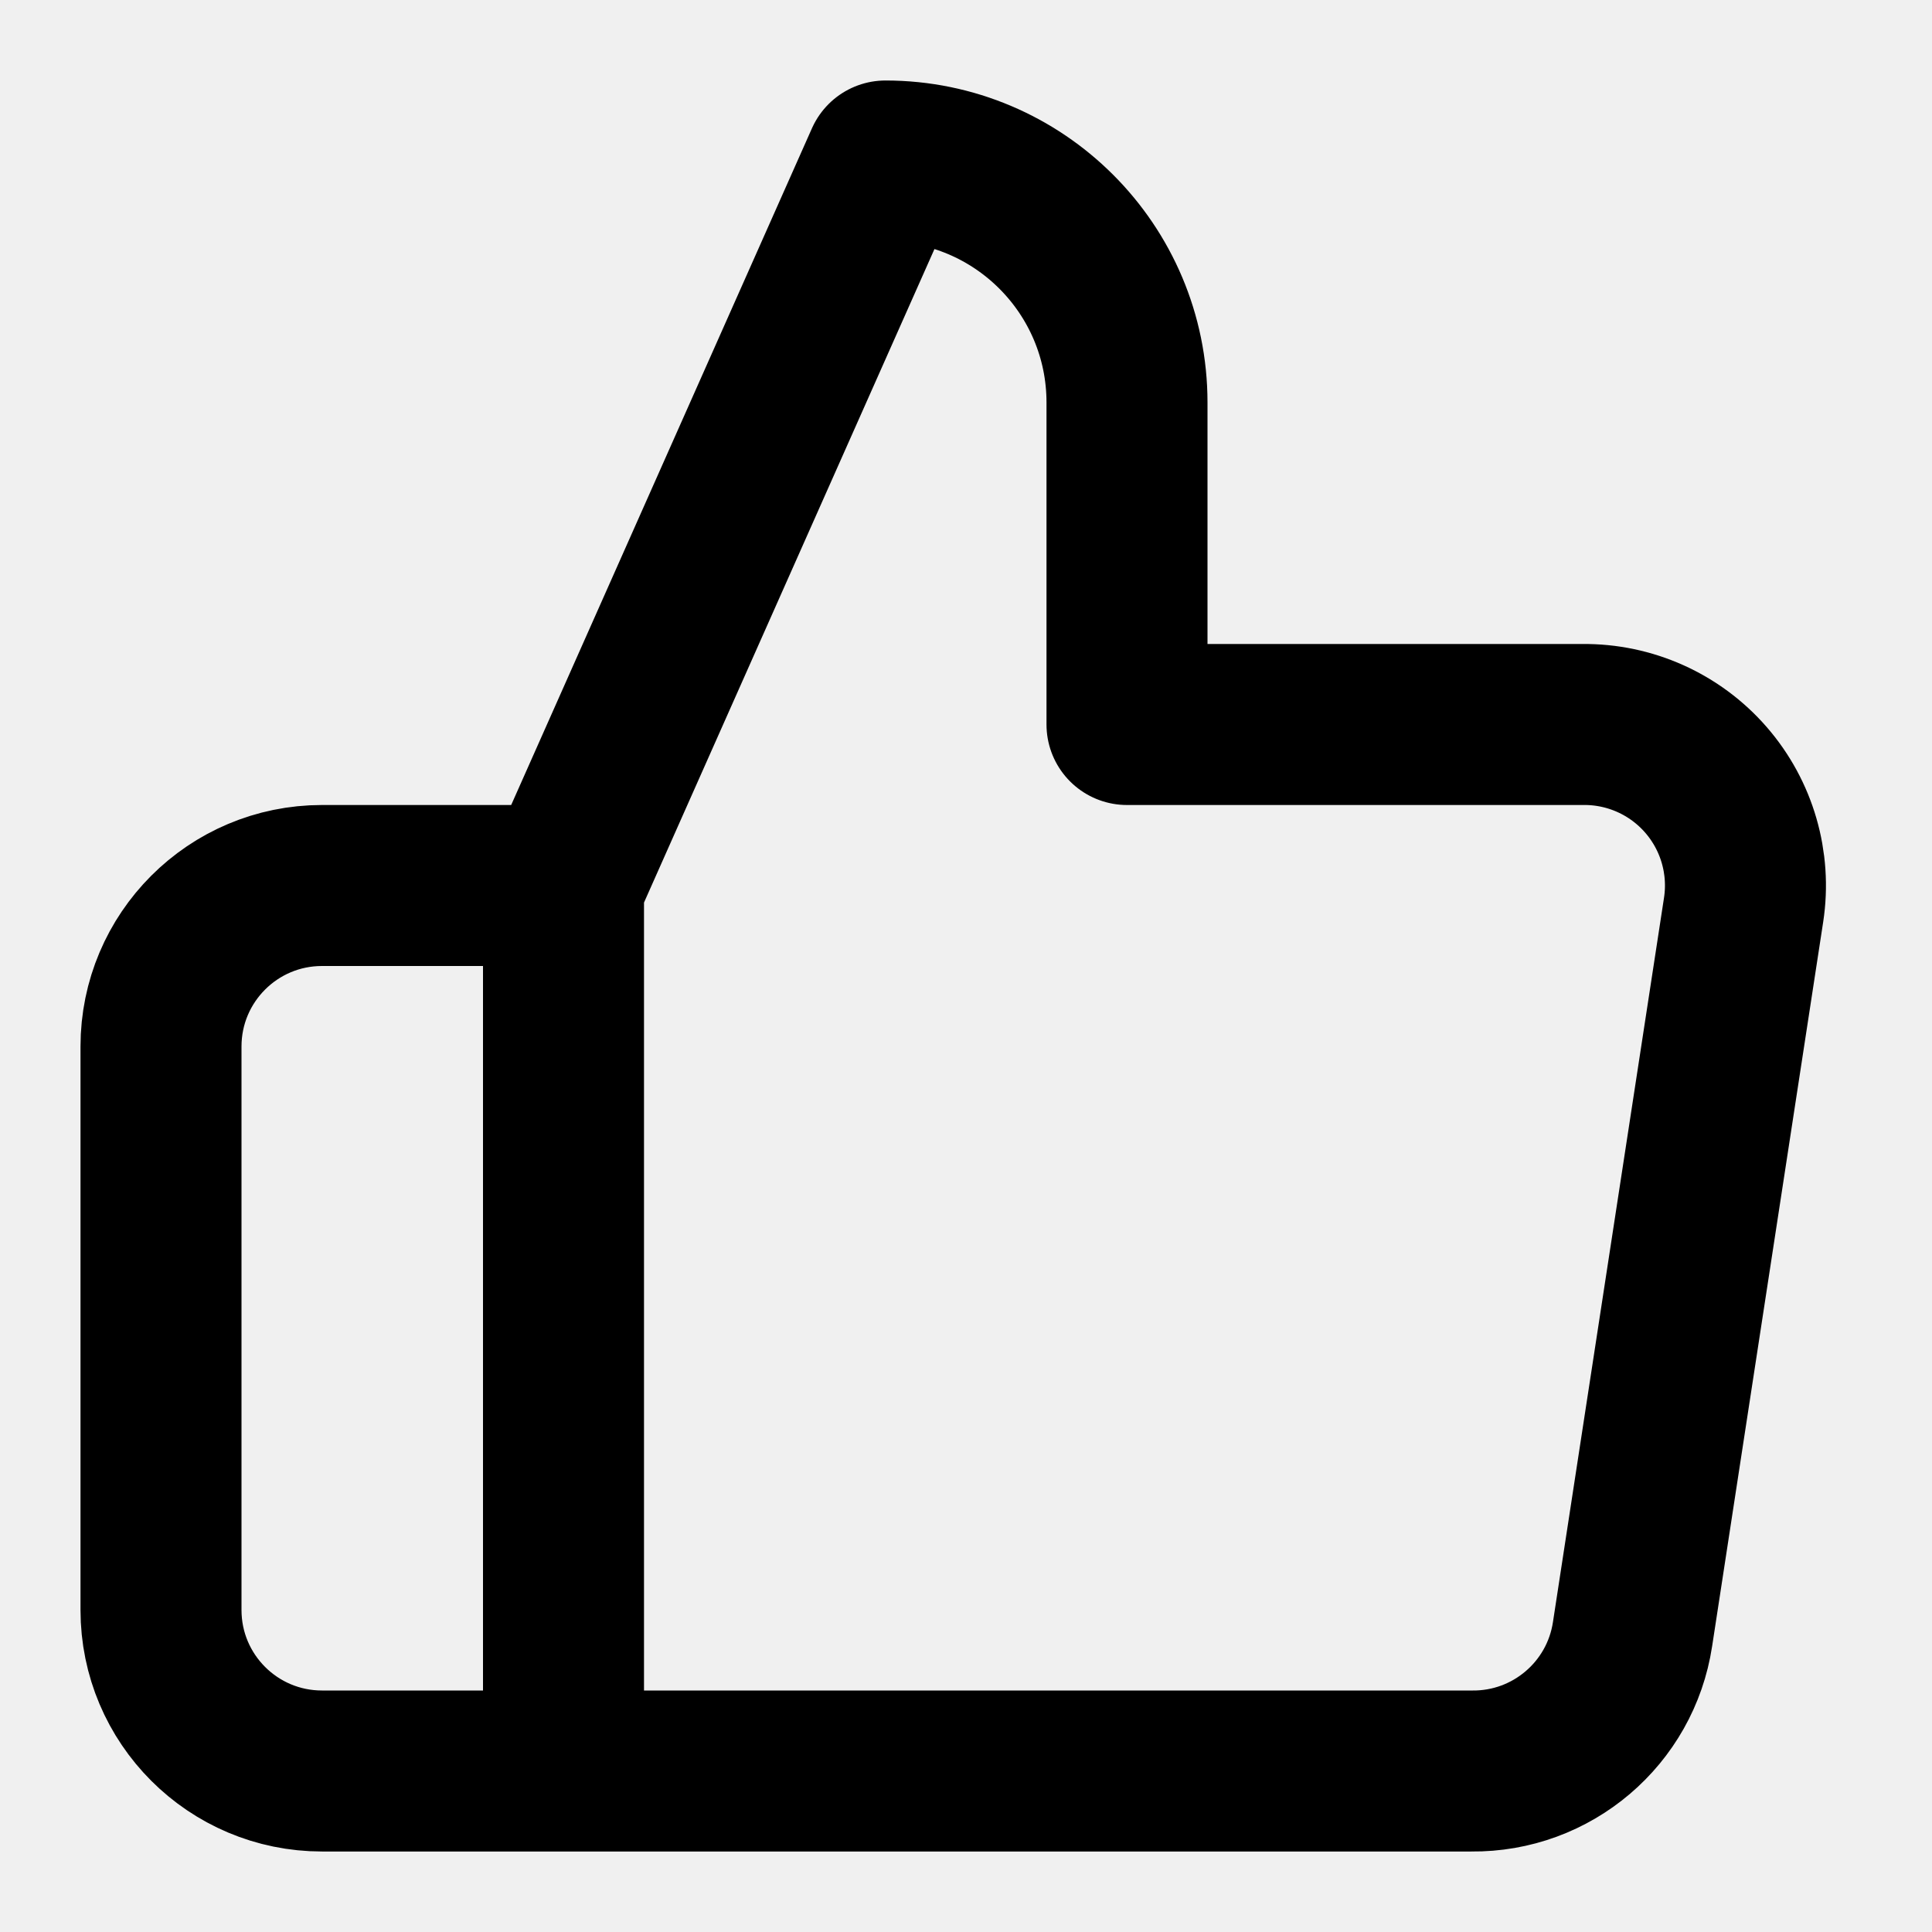
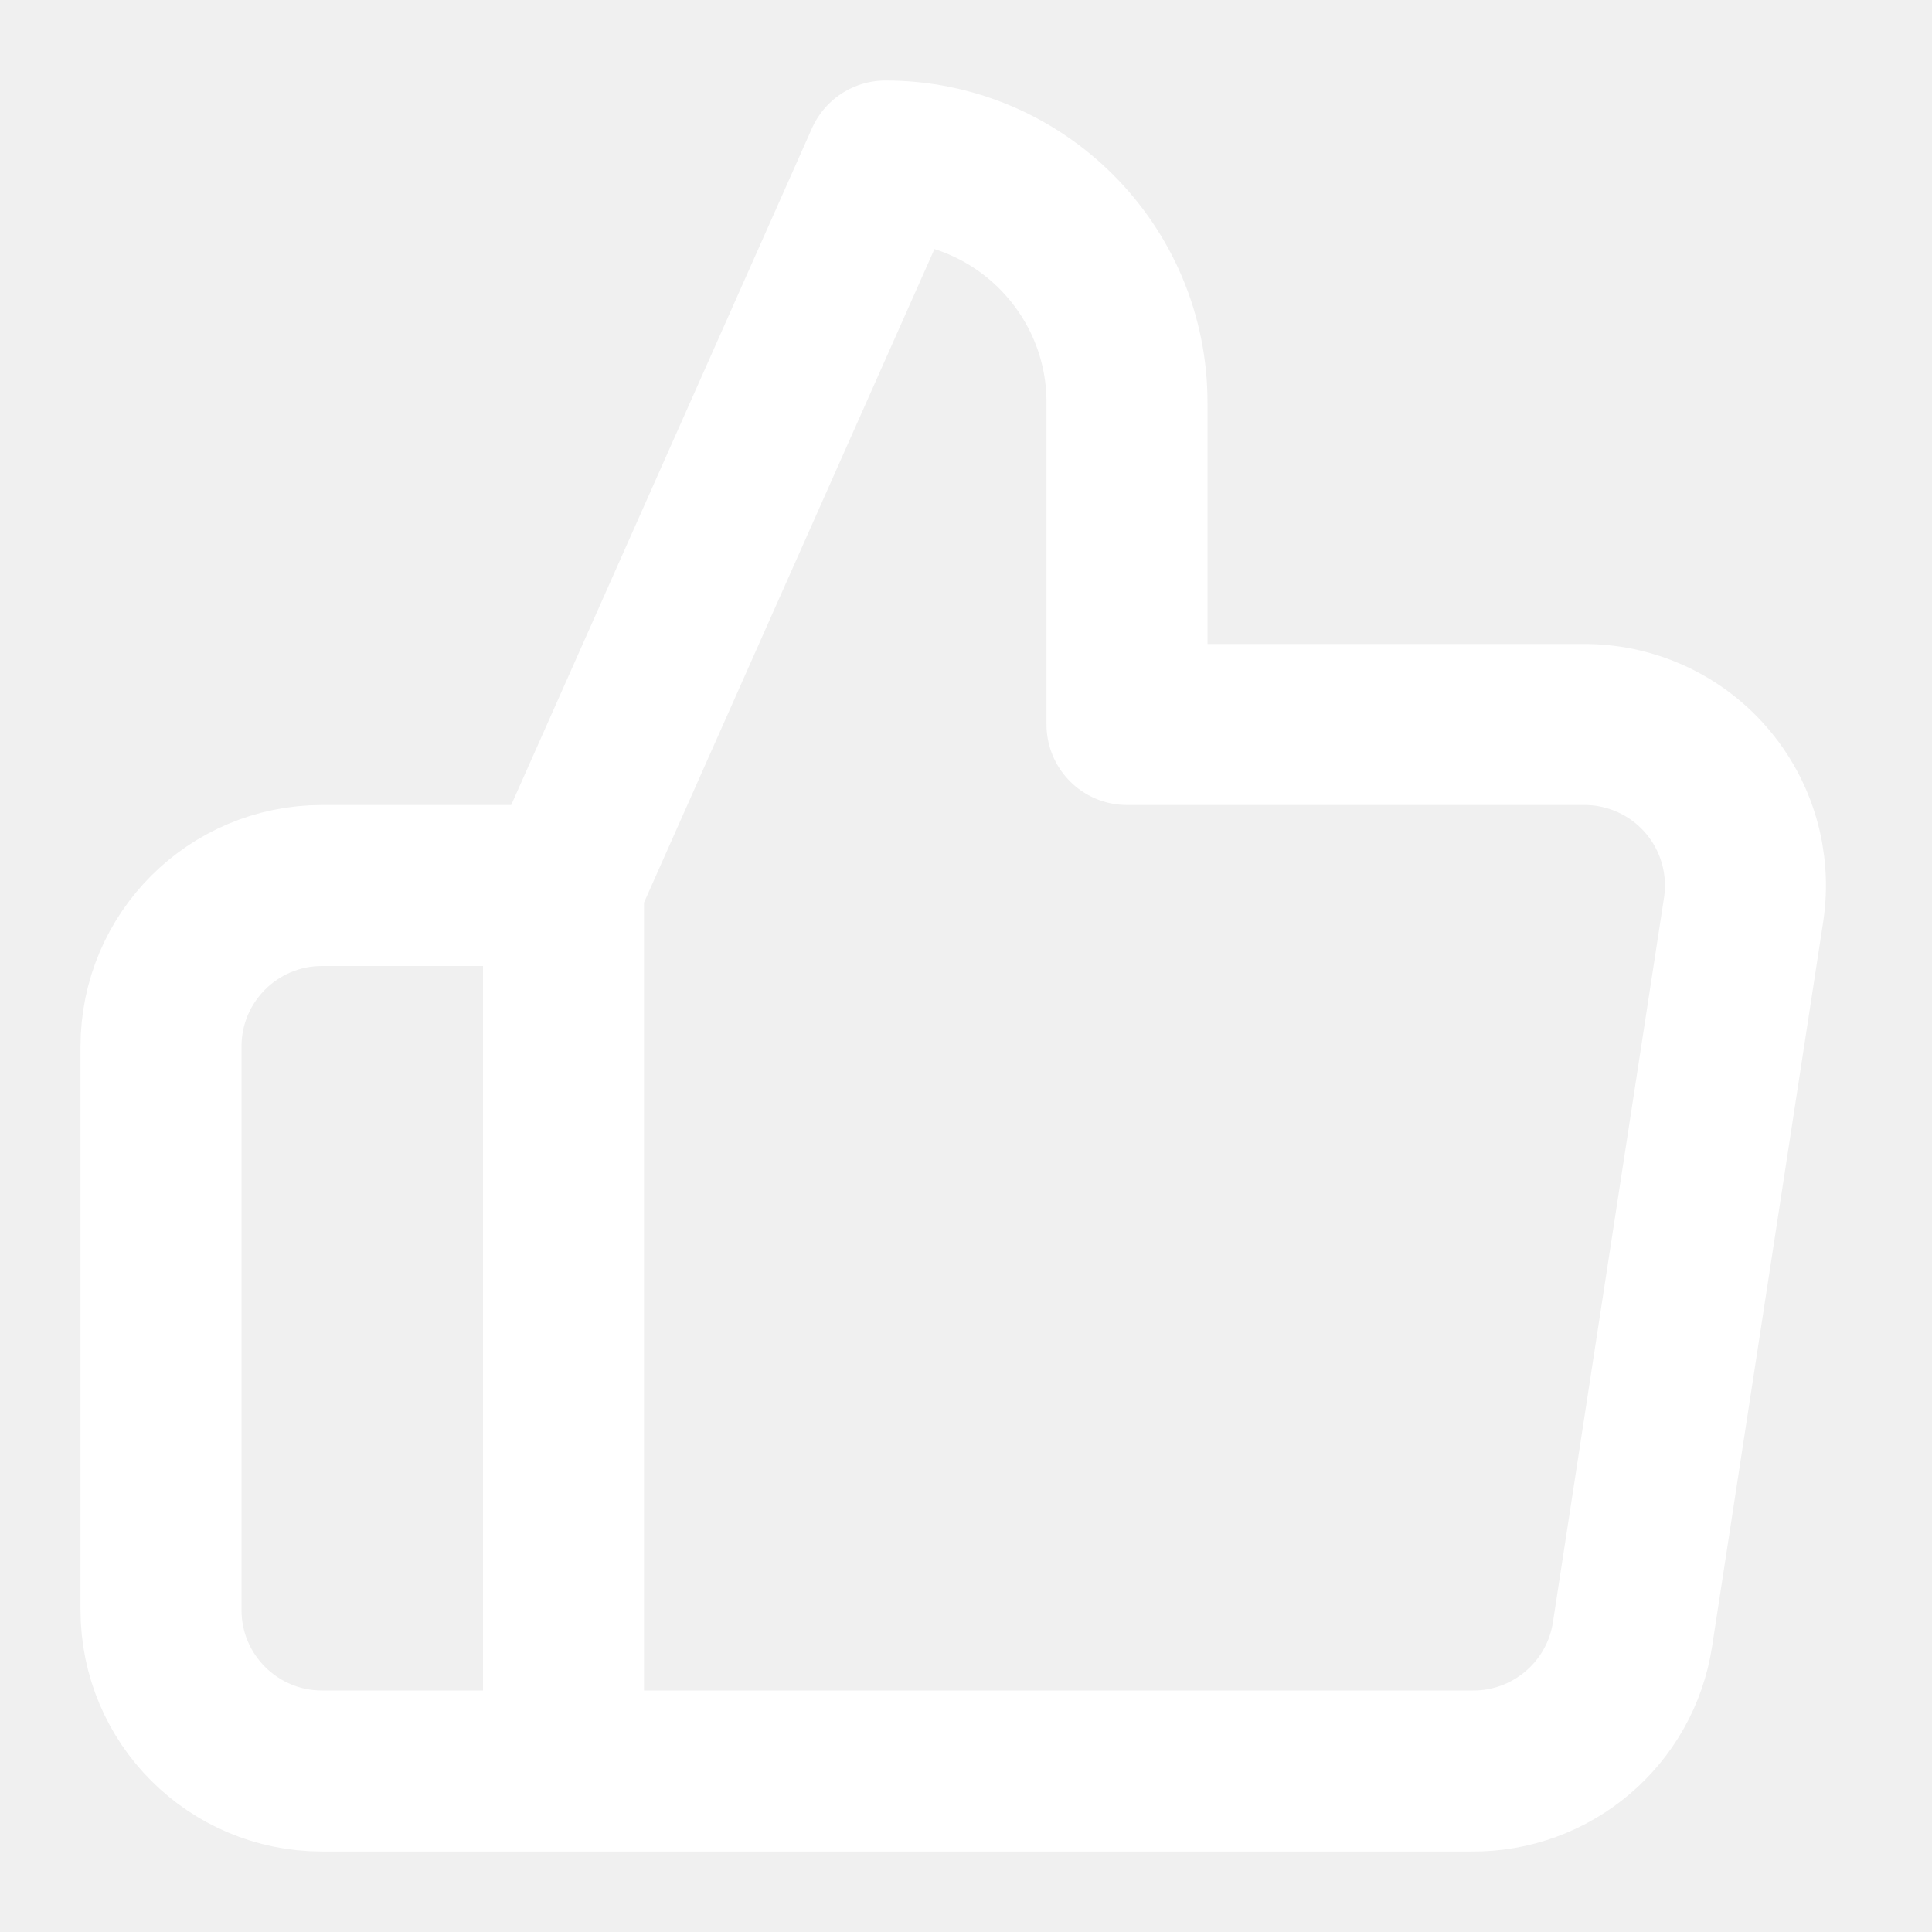
- <svg xmlns="http://www.w3.org/2000/svg" viewBox="0 0 24 24" width="24" height="24" fill="none" stroke="currentColor" stroke-width="2" stroke-linecap="round" stroke-linejoin="round">
+ <svg xmlns="http://www.w3.org/2000/svg" viewBox="0 0 24 24" width="24" height="24" fill="none" stroke="#ffffff" stroke-width="2" stroke-linecap="round" stroke-linejoin="round">
  <path d="M14 9V5a3 3 0 0 0-3-3l-4 9v11h11.28a2 2 0 0 0 2-1.7l1.38-9a2 2 0 0 0-2-2.3zM7 22H4a2 2 0 0 1-2-2v-7a2 2 0 0 1 2-2h3" />
</svg>
